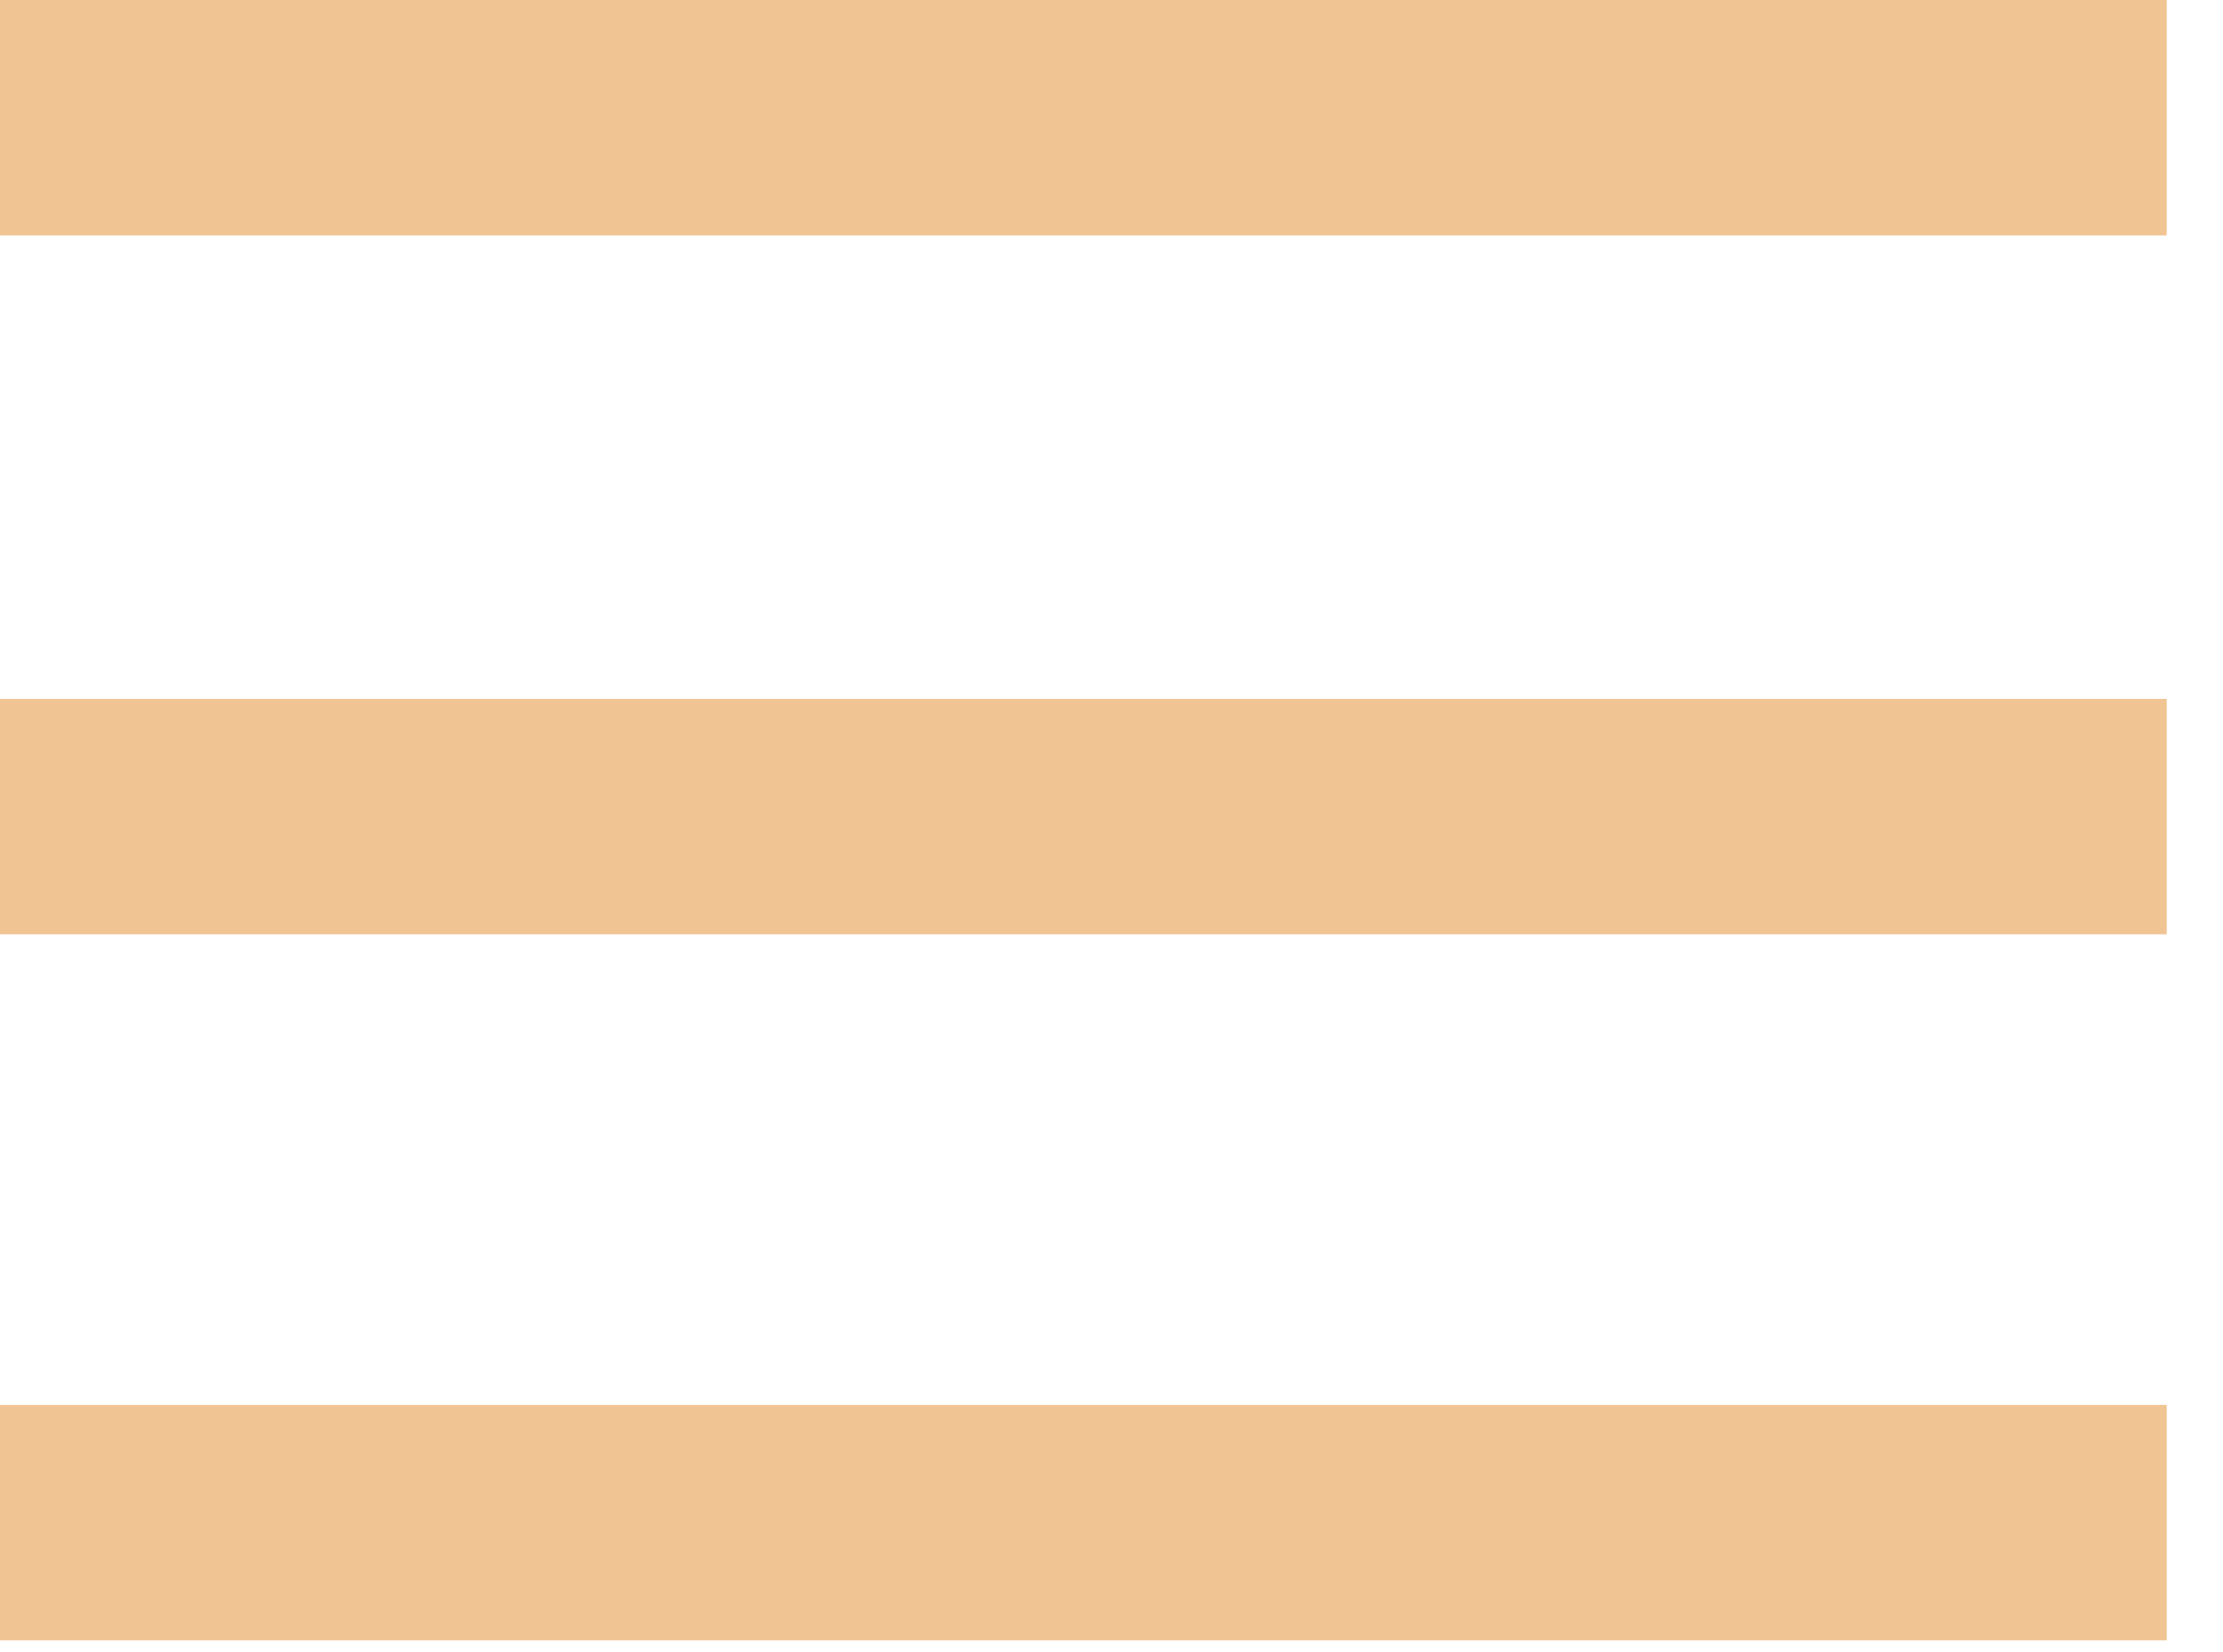
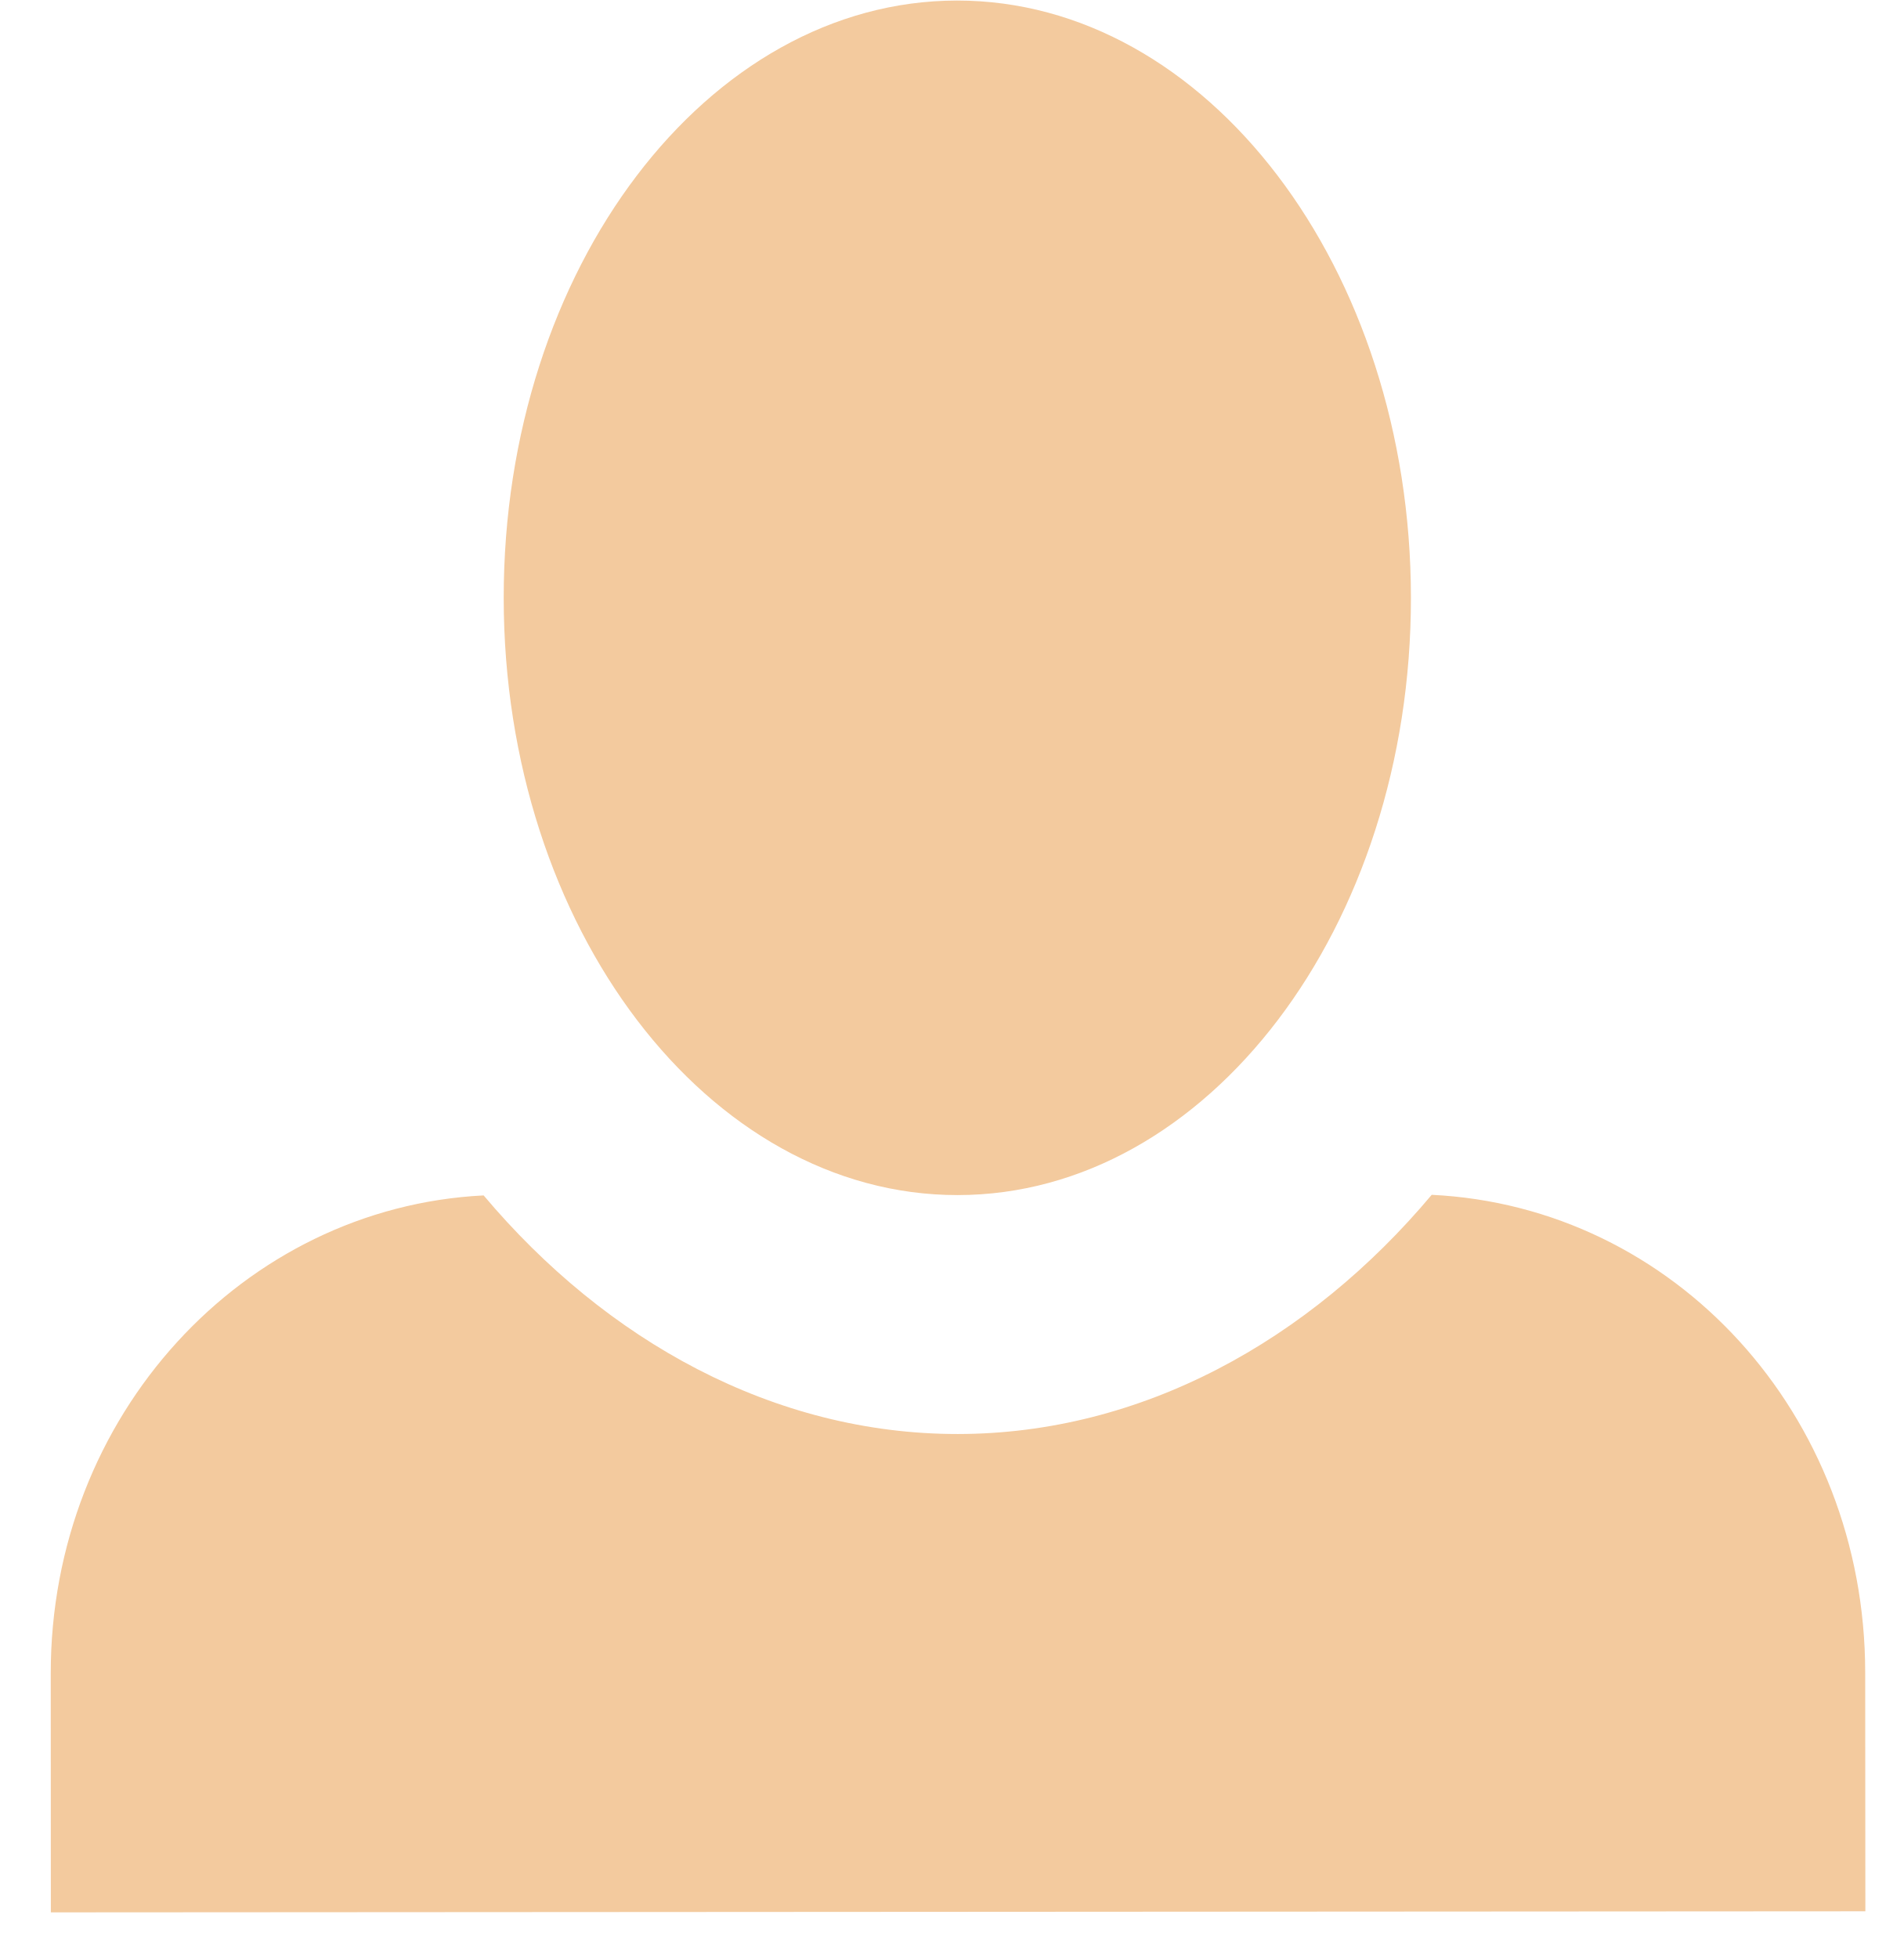
- <svg xmlns="http://www.w3.org/2000/svg" width="35" height="26" viewBox="0 0 35 26" fill="none">
-   <path d="M0 0V3.706H34.114V0H0ZM0 11.005V14.711H34.114V11.005H0ZM0 22.122V25.828H34.114V22.122H0Z" fill="#F1C493" />
+ <svg xmlns="http://www.w3.org/2000/svg" width="35" height="36" viewBox="0 0 35 36" fill="none">
+   <path d="M17.594 0.01C13.007 0.013 9.257 4.935 9.261 10.997C9.264 17.059 13.021 21.976 17.608 21.973C22.195 21.97 25.945 17.048 25.941 10.987C25.937 4.925 22.181 0.007 17.594 0.01ZM8.892 21.979C4.472 22.201 0.93 26.025 0.933 30.769L0.935 35.161L34.296 35.141L34.293 30.748C34.29 26.004 30.785 22.185 26.323 21.968C24.073 24.649 20.988 26.364 17.61 26.366C14.232 26.368 11.146 24.657 8.892 21.979Z" fill="#F3CA9E" />
</svg>
